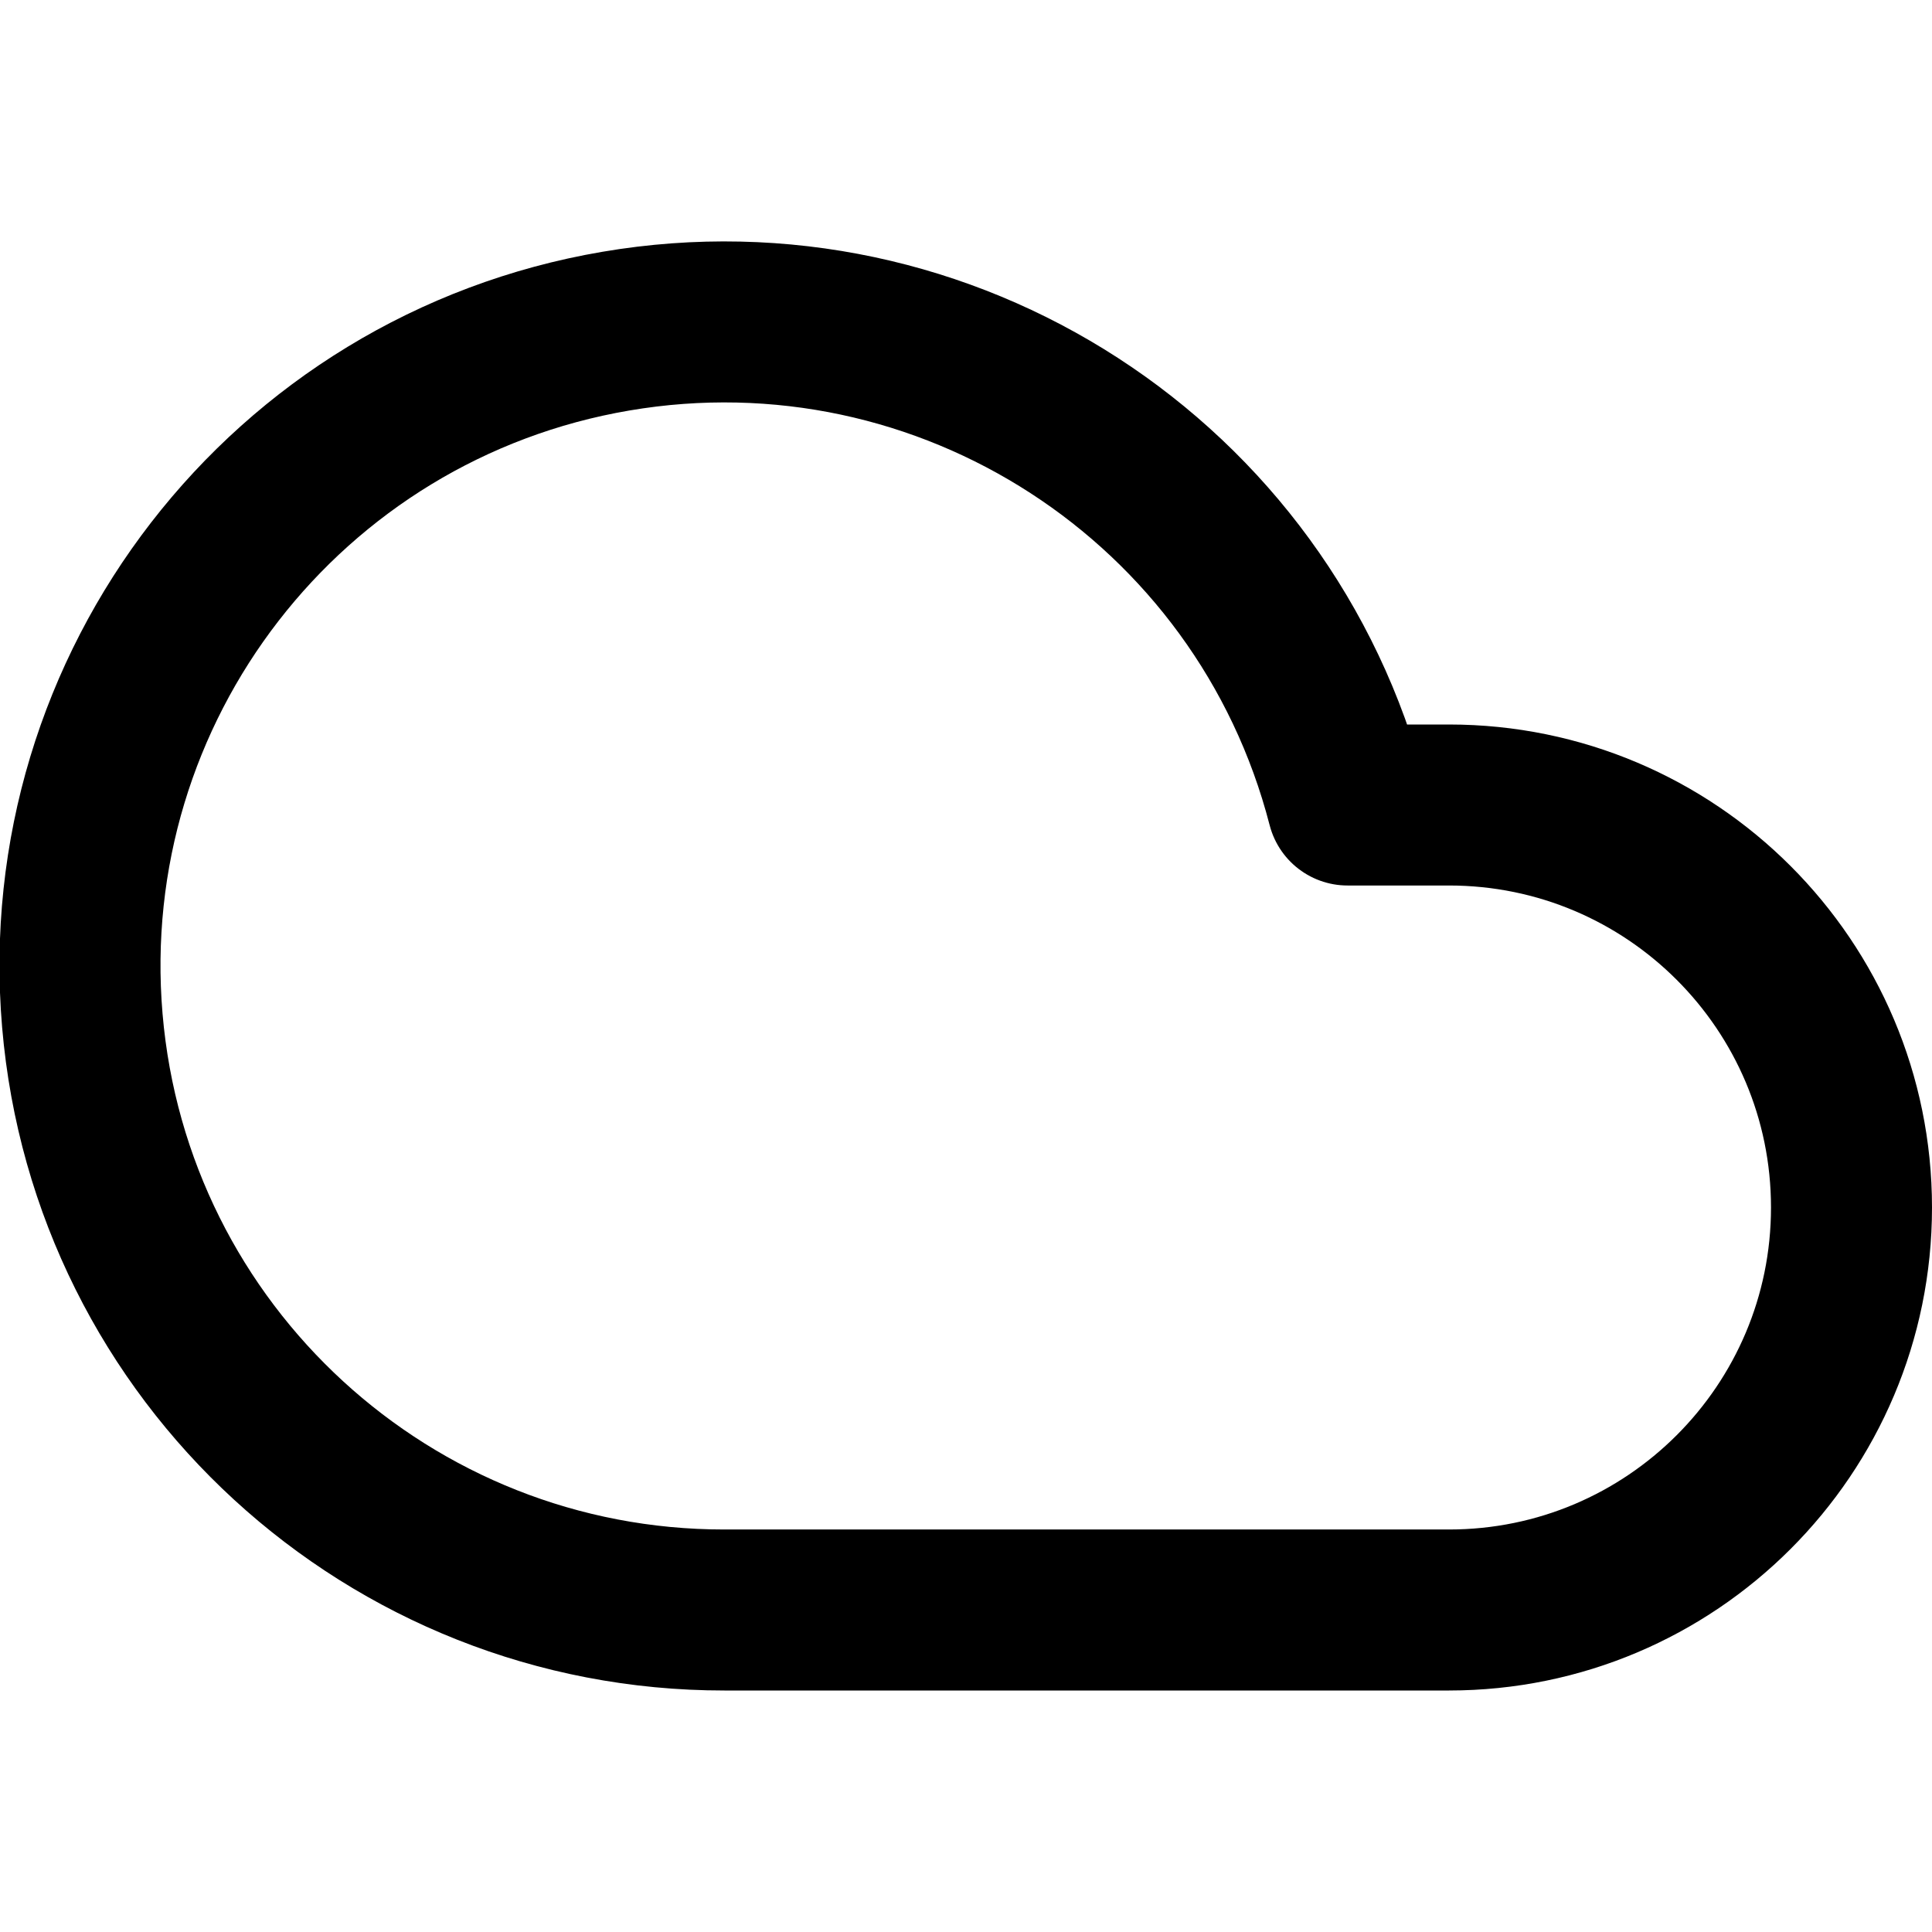
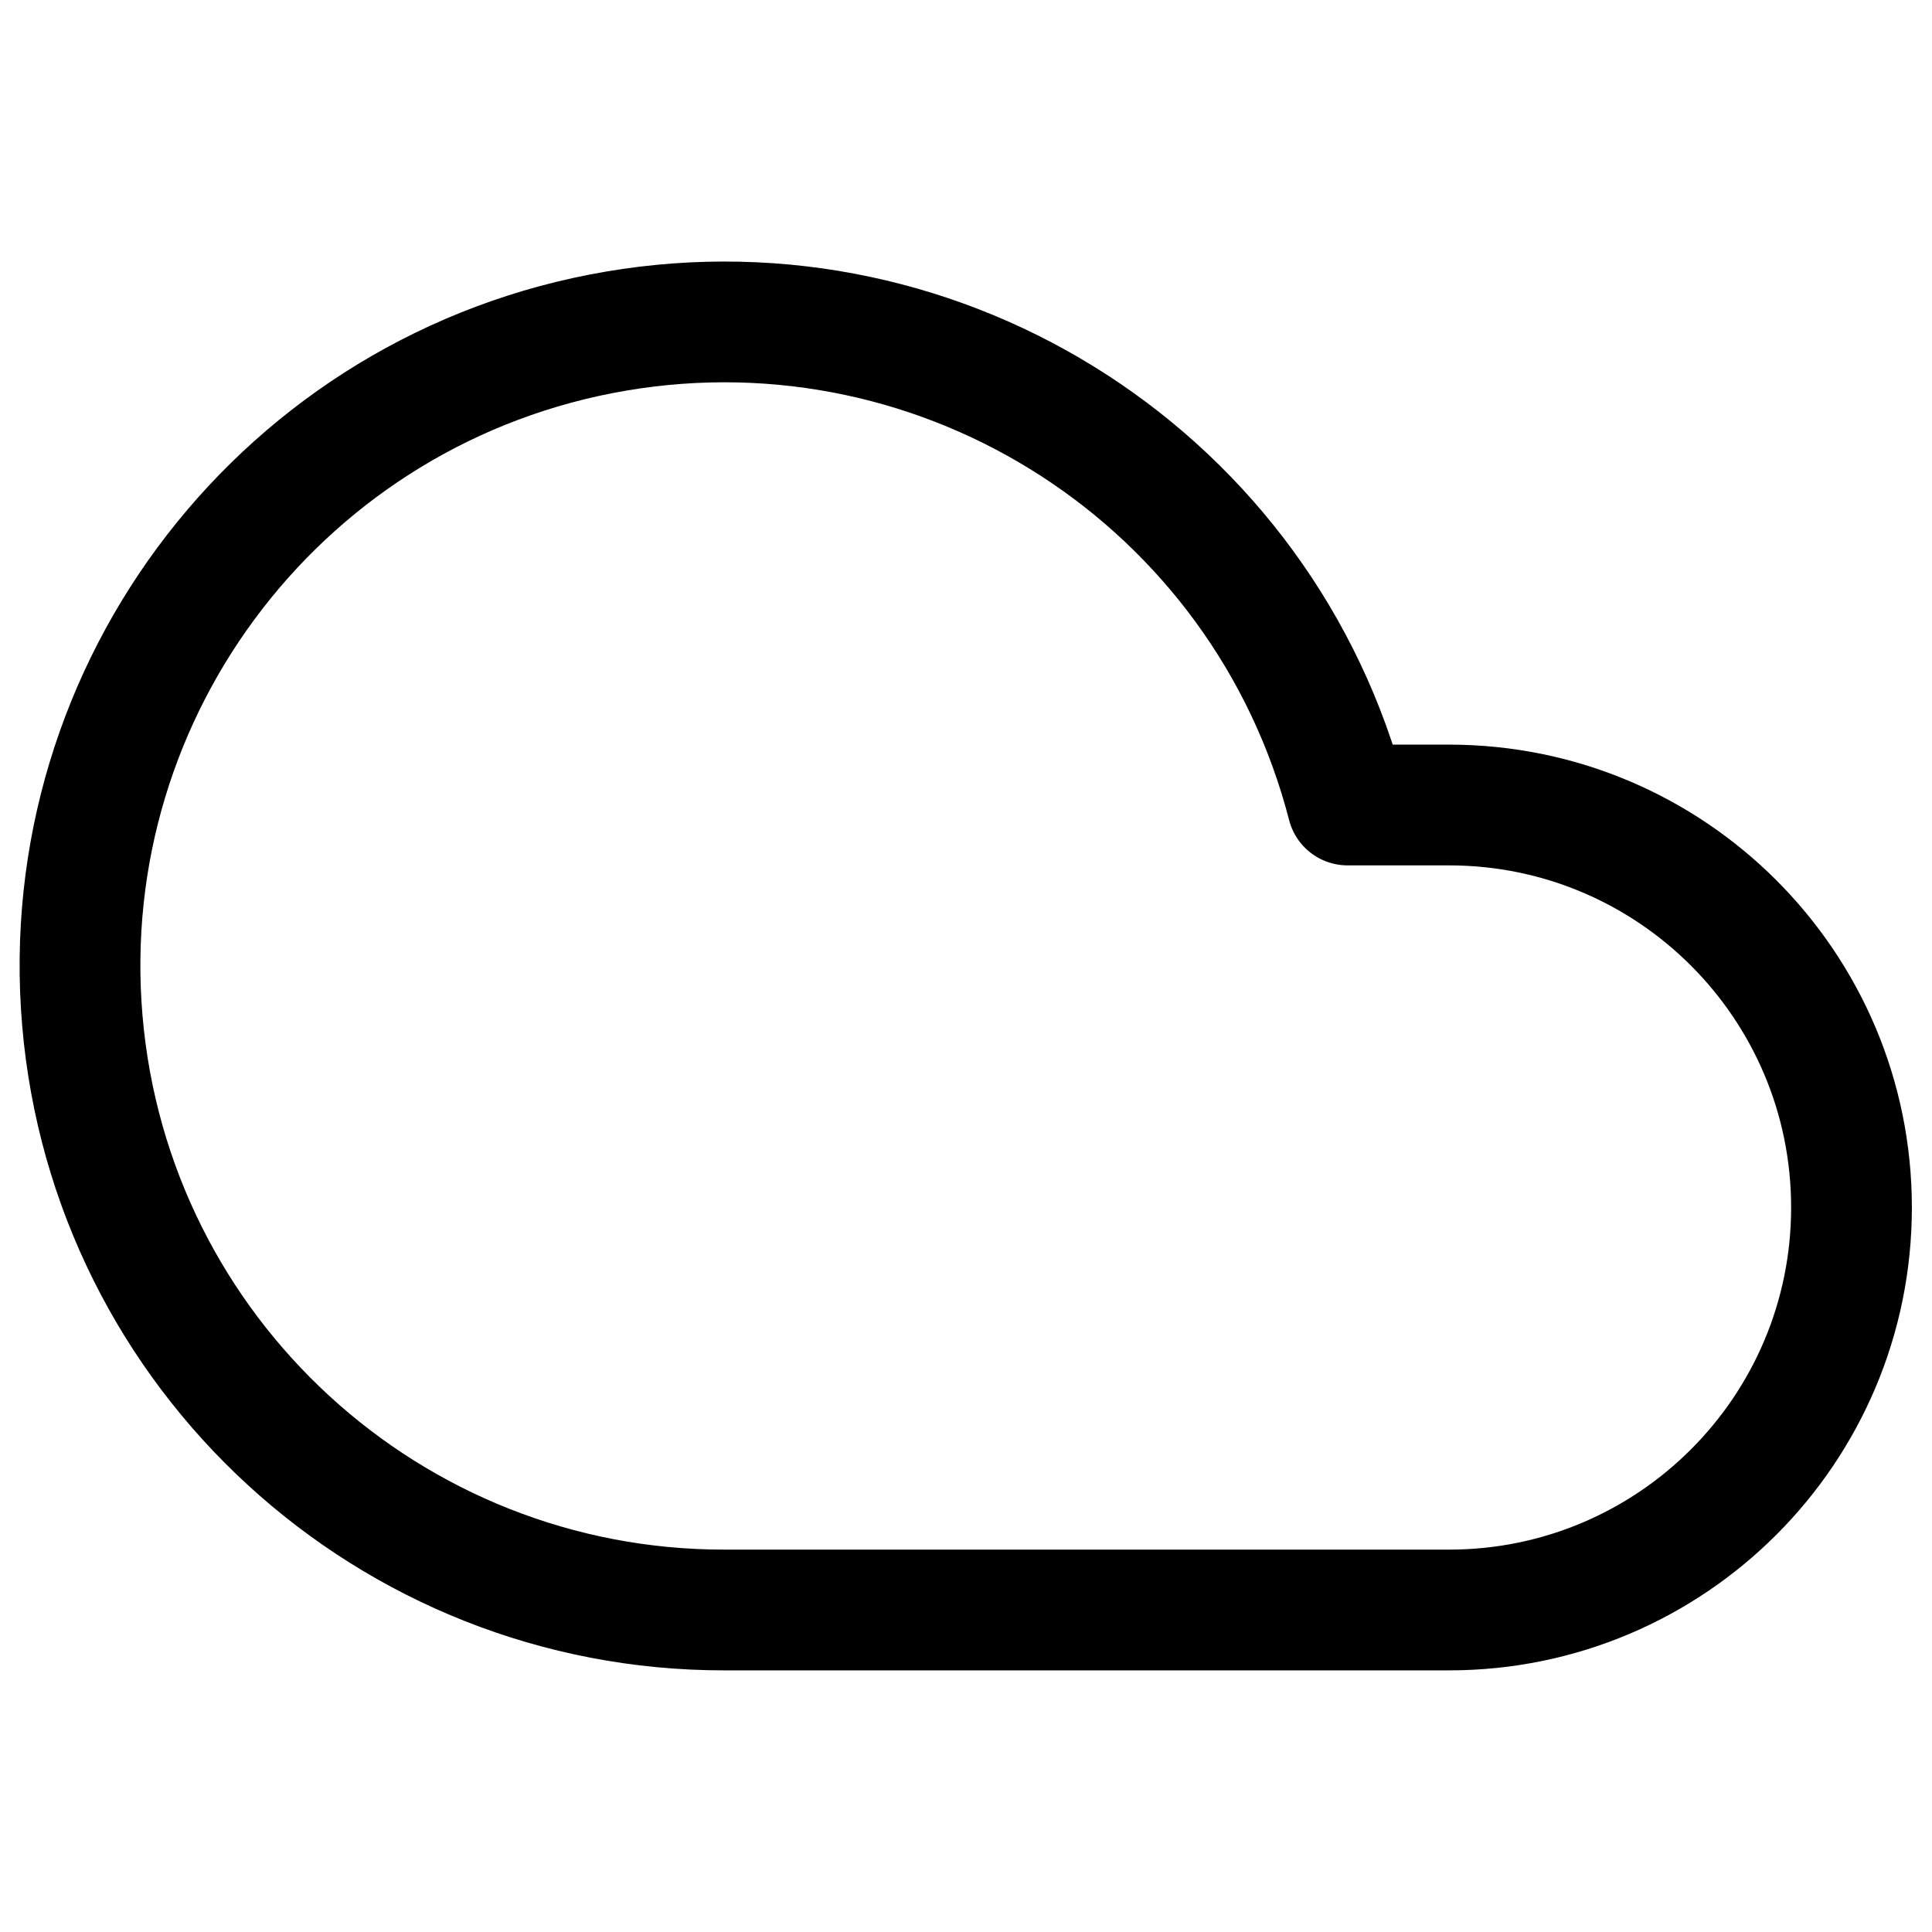
- <svg xmlns="http://www.w3.org/2000/svg" width="48" height="48" viewBox="0 0 24 24" fill="none" stroke="currentColor" stroke-width="2" stroke-linecap="round" stroke-linejoin="round" class="feather feather-cloud">
+ <svg xmlns="http://www.w3.org/2000/svg" width="48" height="48" viewBox="0 0 24 24" fill="none" stroke="currentColor" stroke-width="1.5" stroke-linecap="round" stroke-linejoin="round" class="feather feather-cloud">
  <path d="M18 10h-1.26A8 8 0 1 0 9 20h9a5 5 0 0 0 0-10z" />
</svg>
